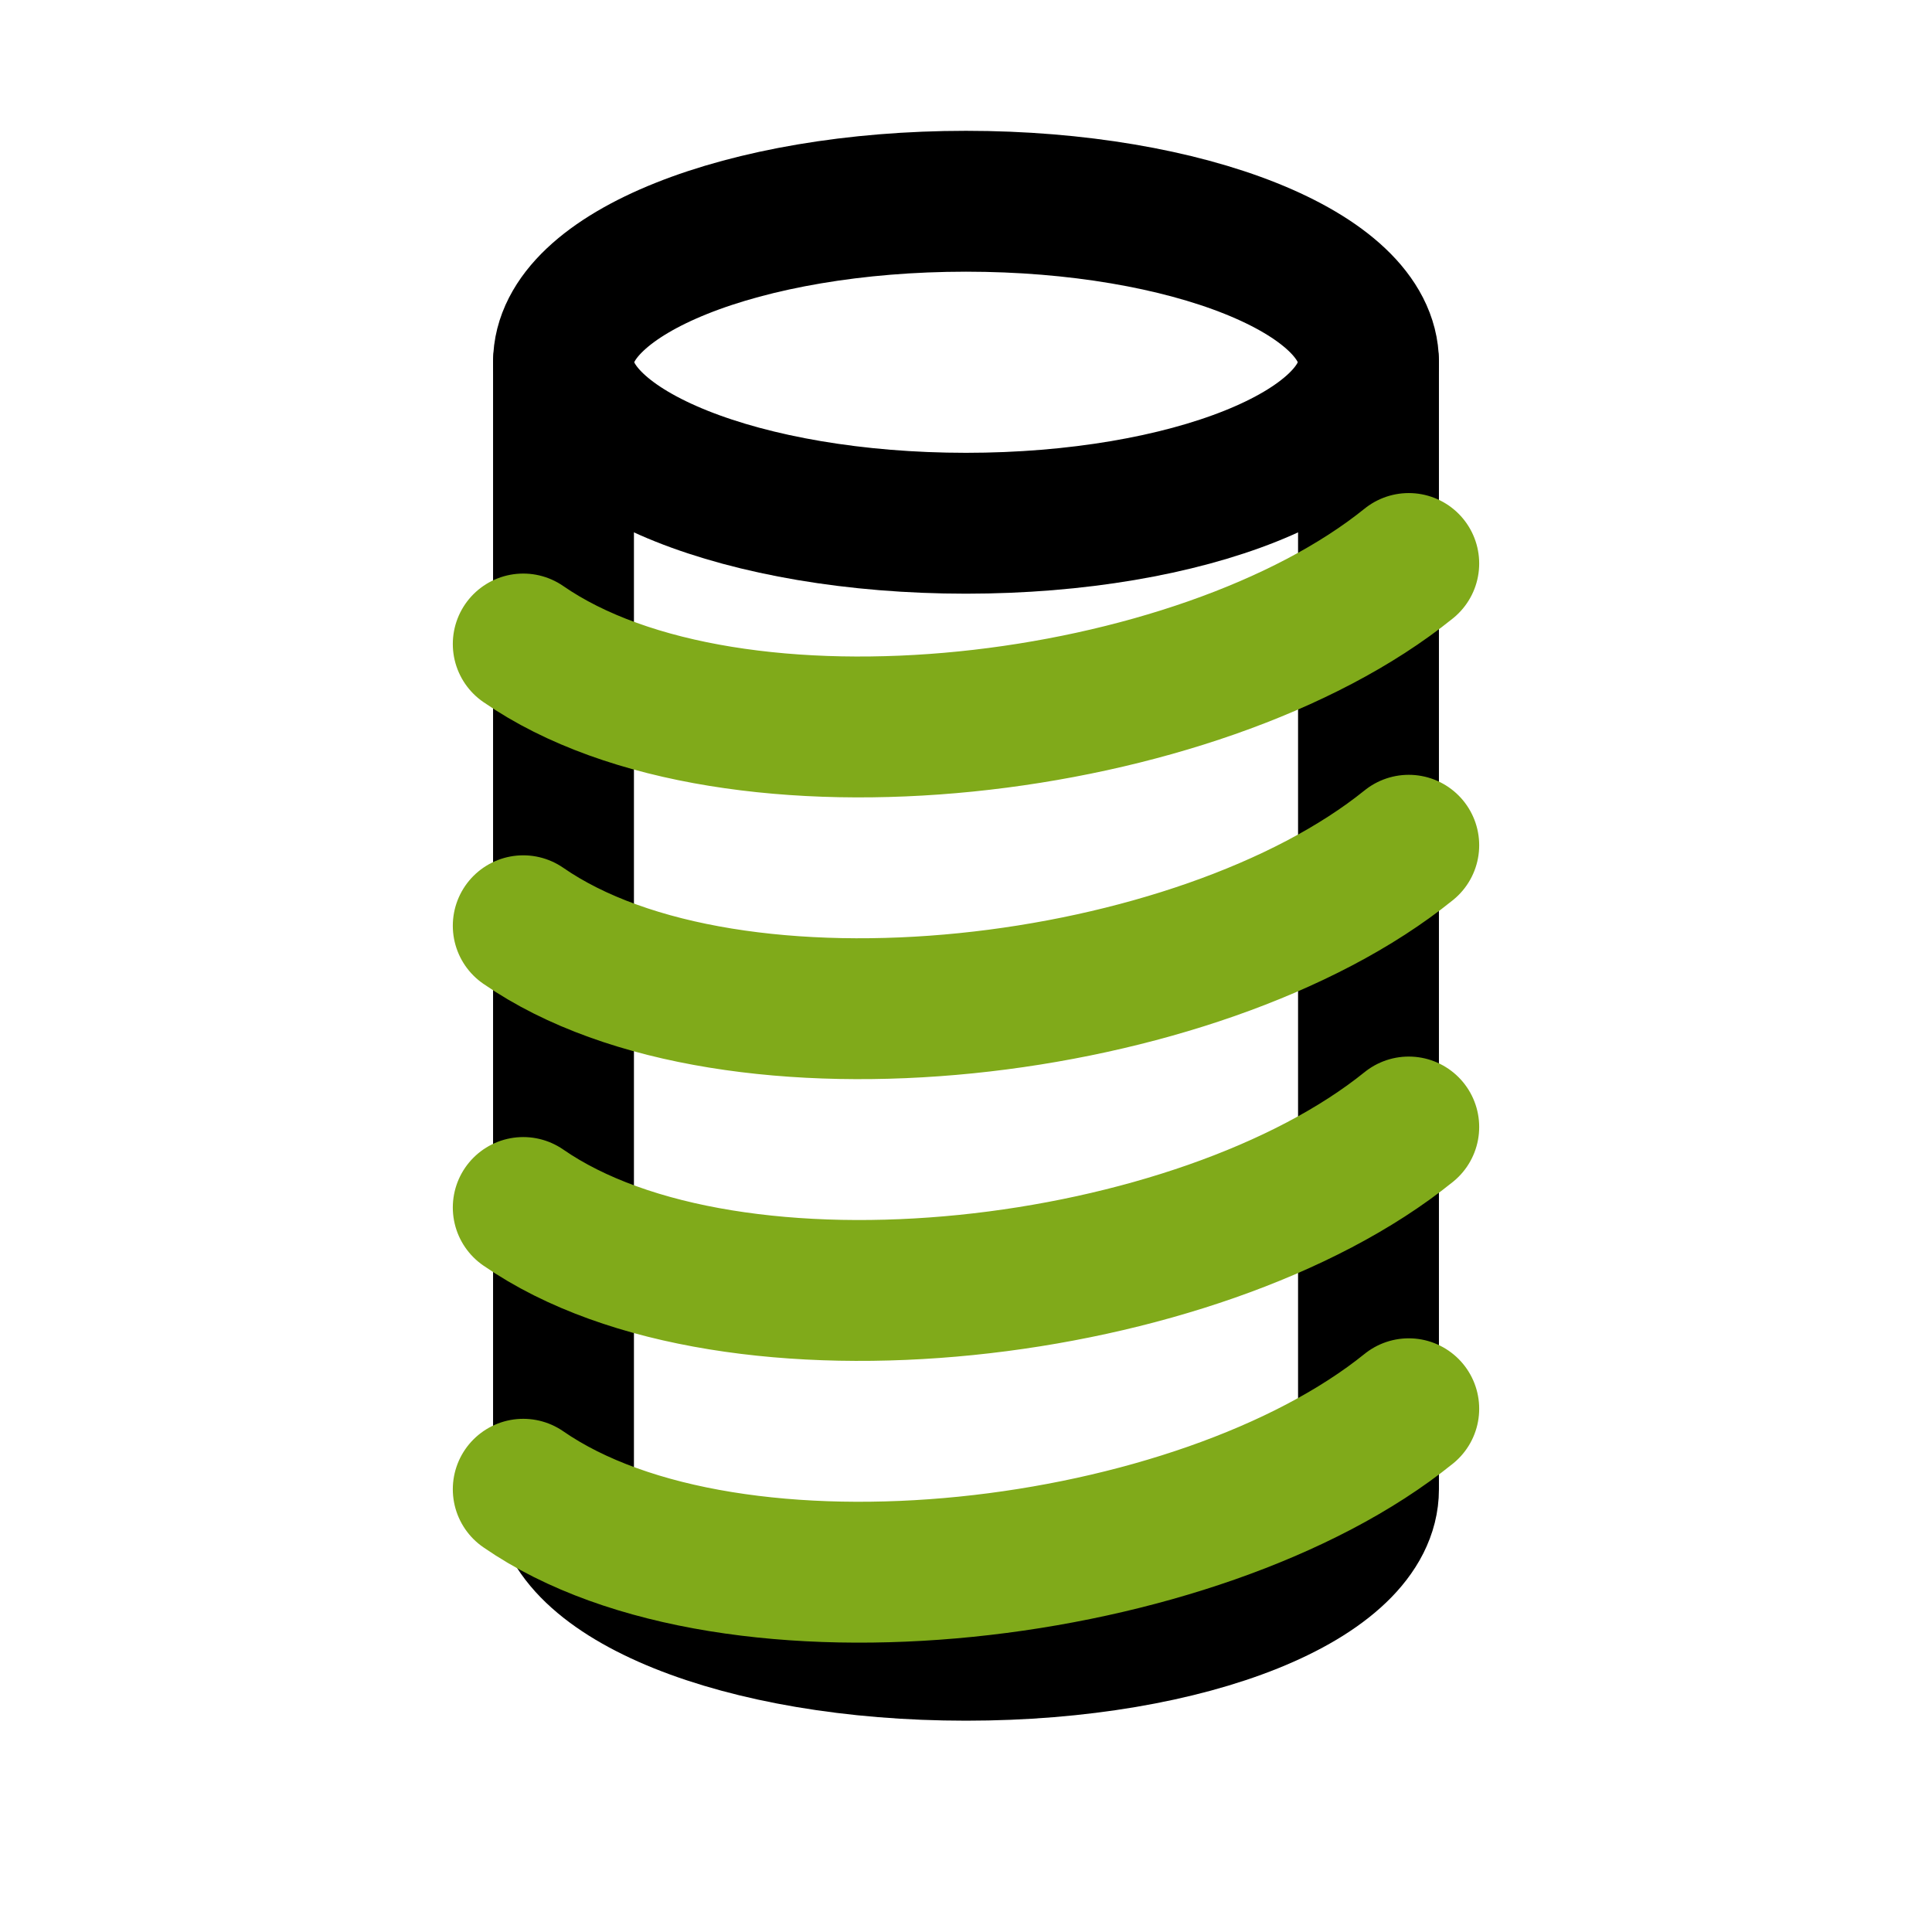
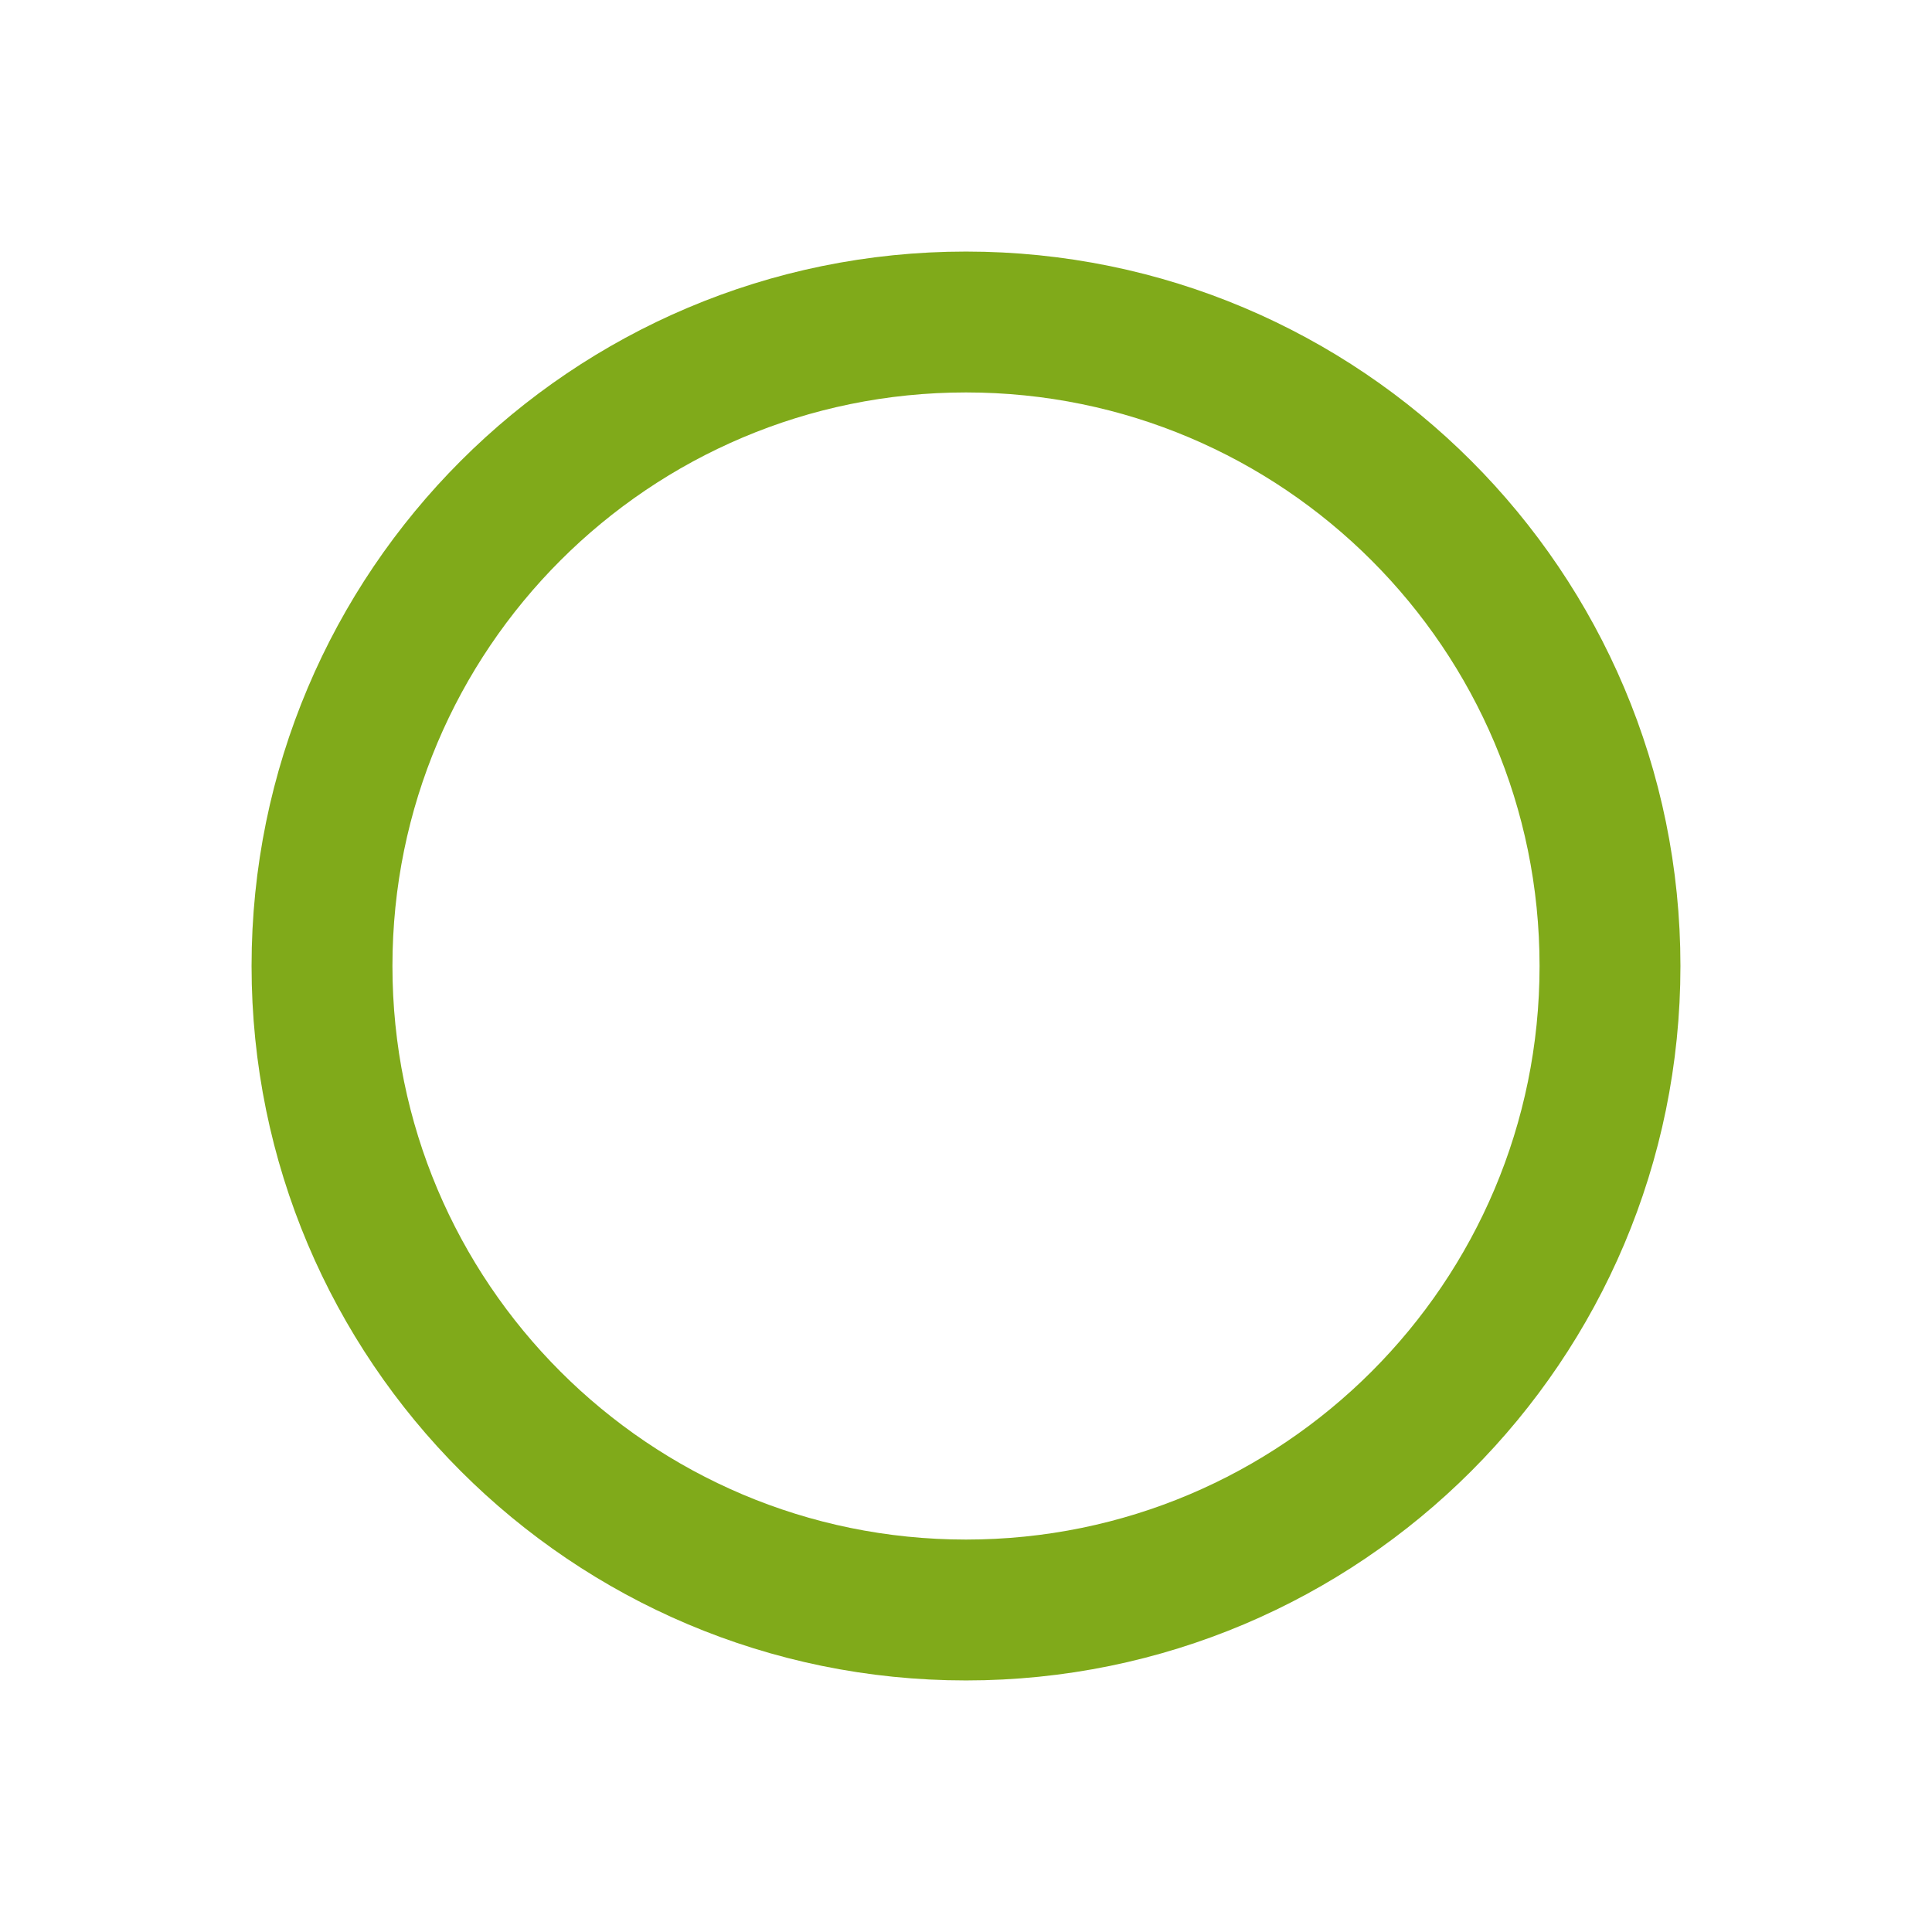
<svg xmlns="http://www.w3.org/2000/svg" viewBox="0 0 24 24" role="img" aria-labelledby="title">
  <g fill="none" stroke="currentColor" stroke-width="1.75" stroke-linecap="round" stroke-linejoin="round">
-     <ellipse cx="12" cy="4.5" rx="5" ry="2" />
-     <path d="M7 4.5v14c0 1.1 2.2 2 5 2s5-0.9 5-2v-14" />
-     <path d="M6.5 8c2.6 1.8 8.4 1.1 11-1              M6.5 11.5c2.6 1.8 8.4 1.1 11-1              M6.5 15c2.6 1.8 8.4 1.1 11-1              M6.5 18.5c2.6 1.8 8.4 1.1 11-1" stroke="#80AA1A" />
+     <circle cx="12" cy="12" r="8" stroke="#80AA1A" />
  </g>
</svg>
